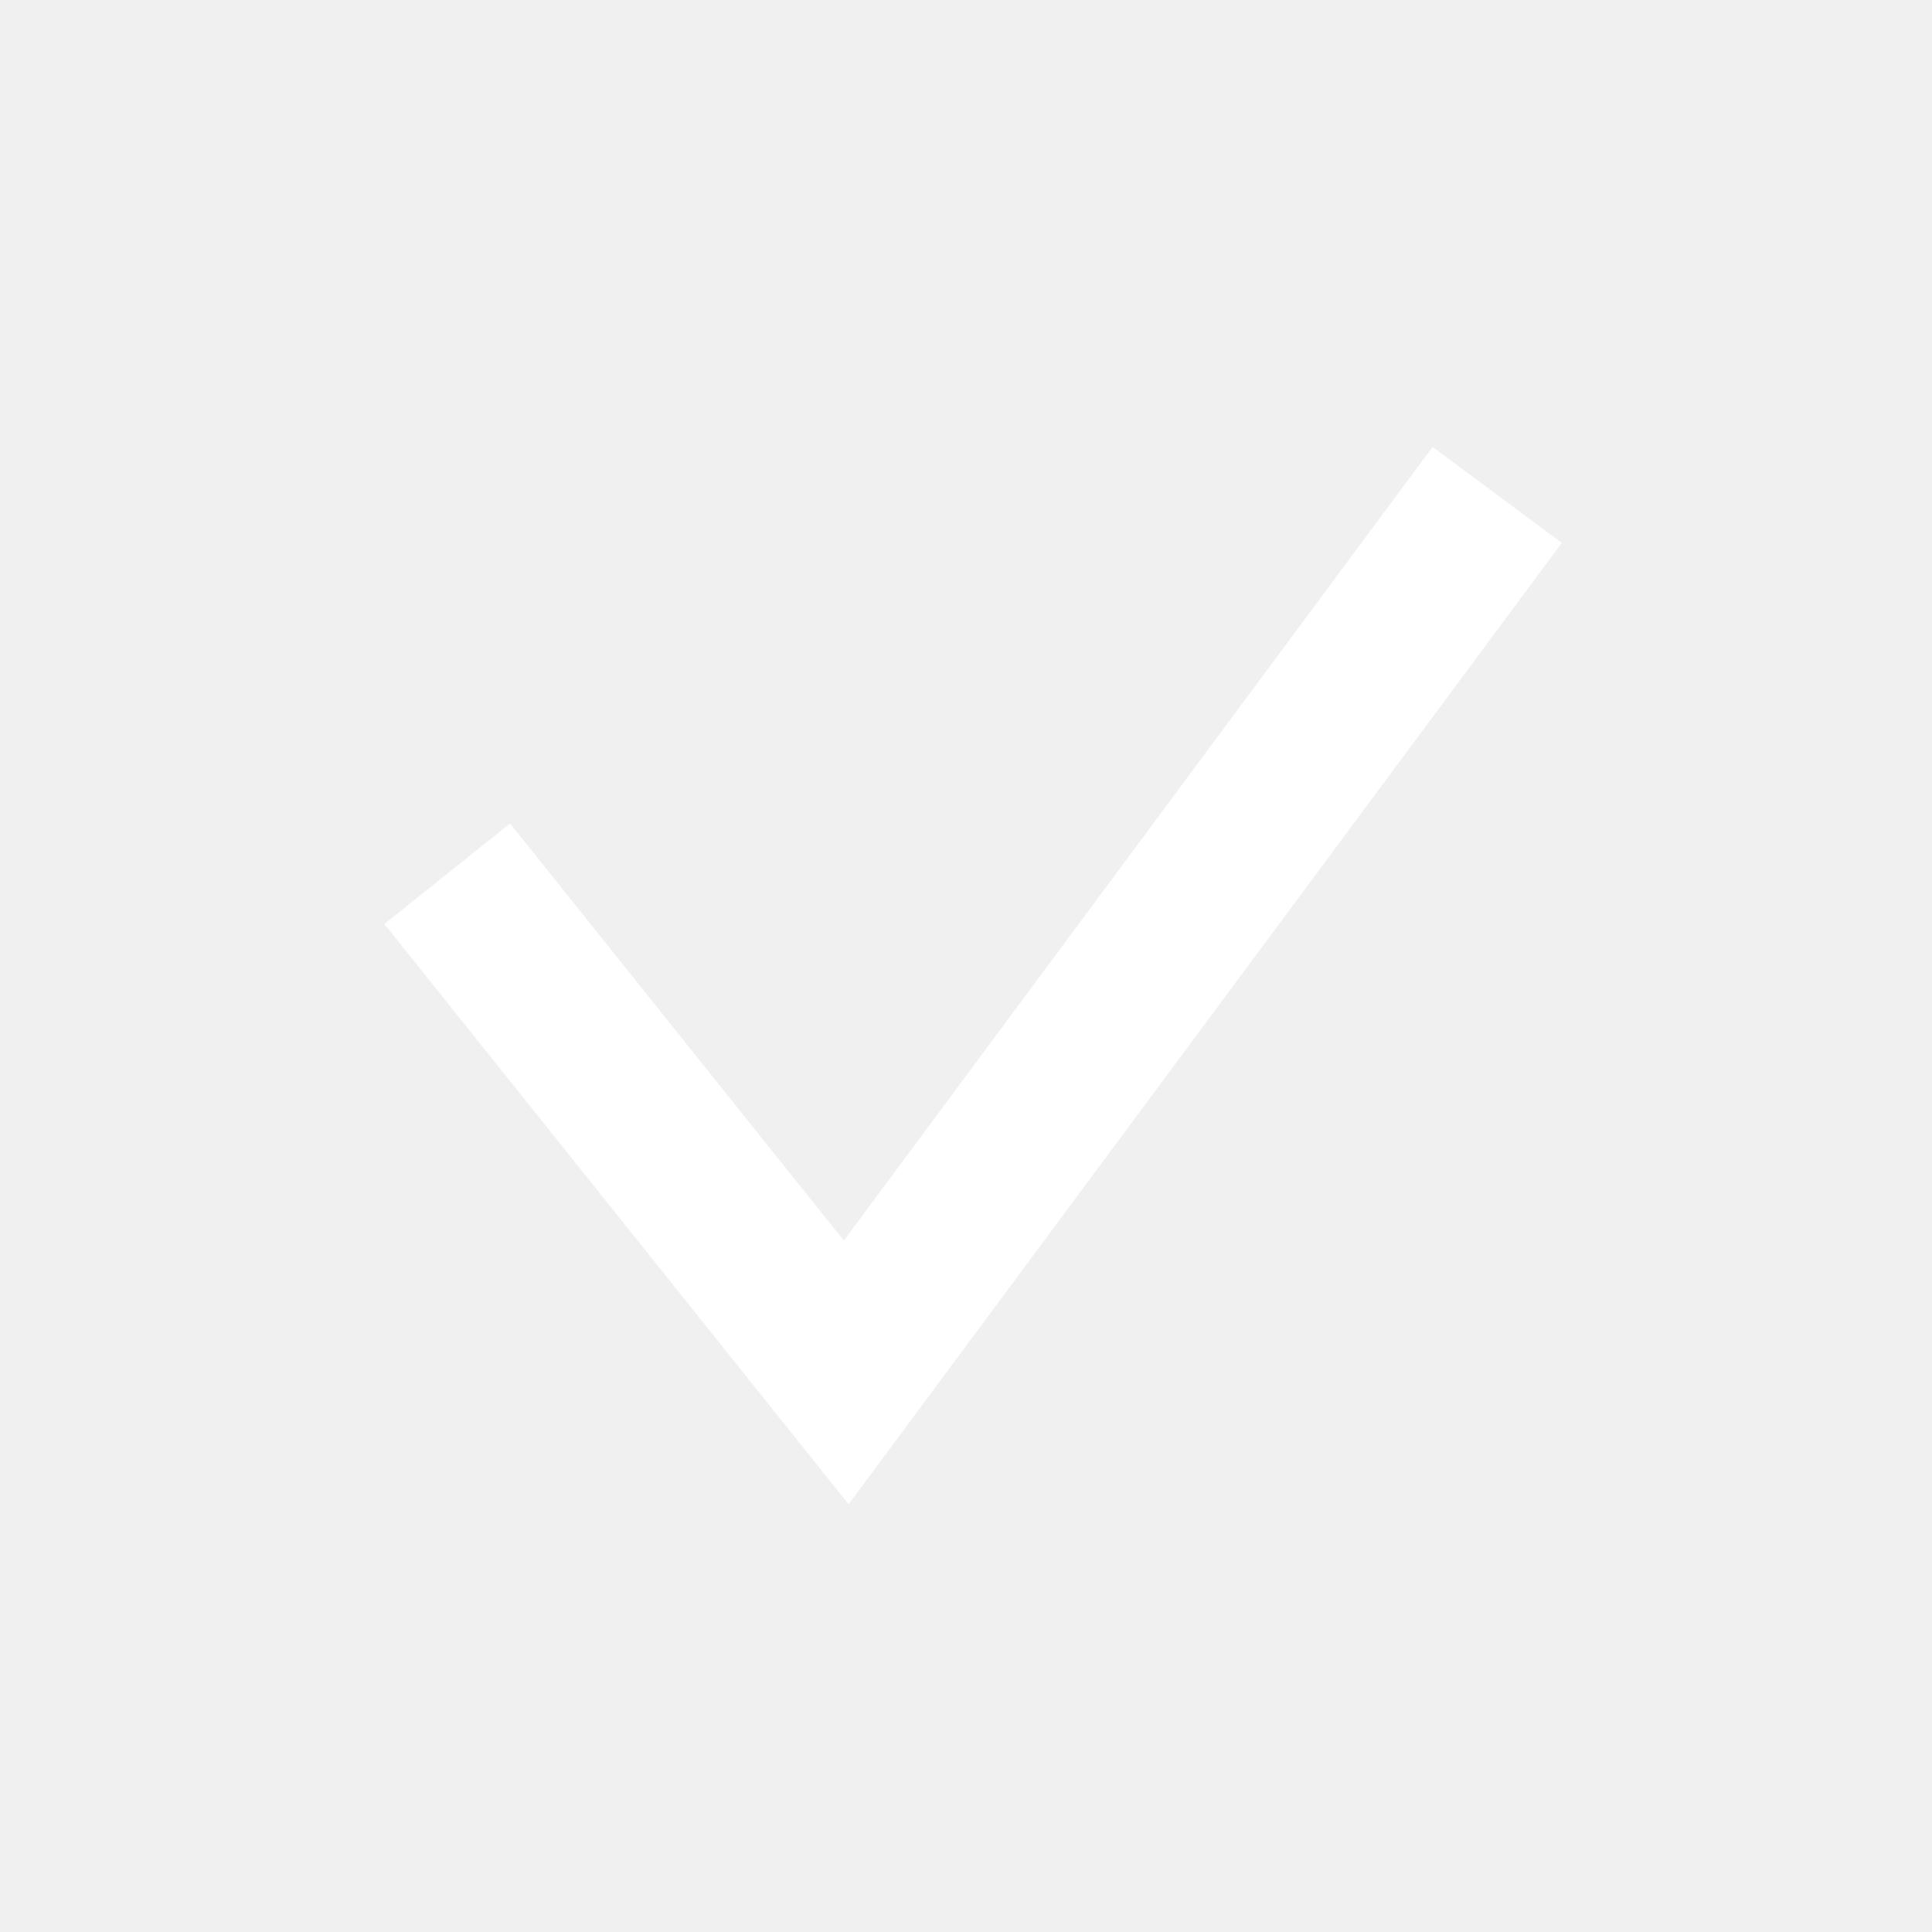
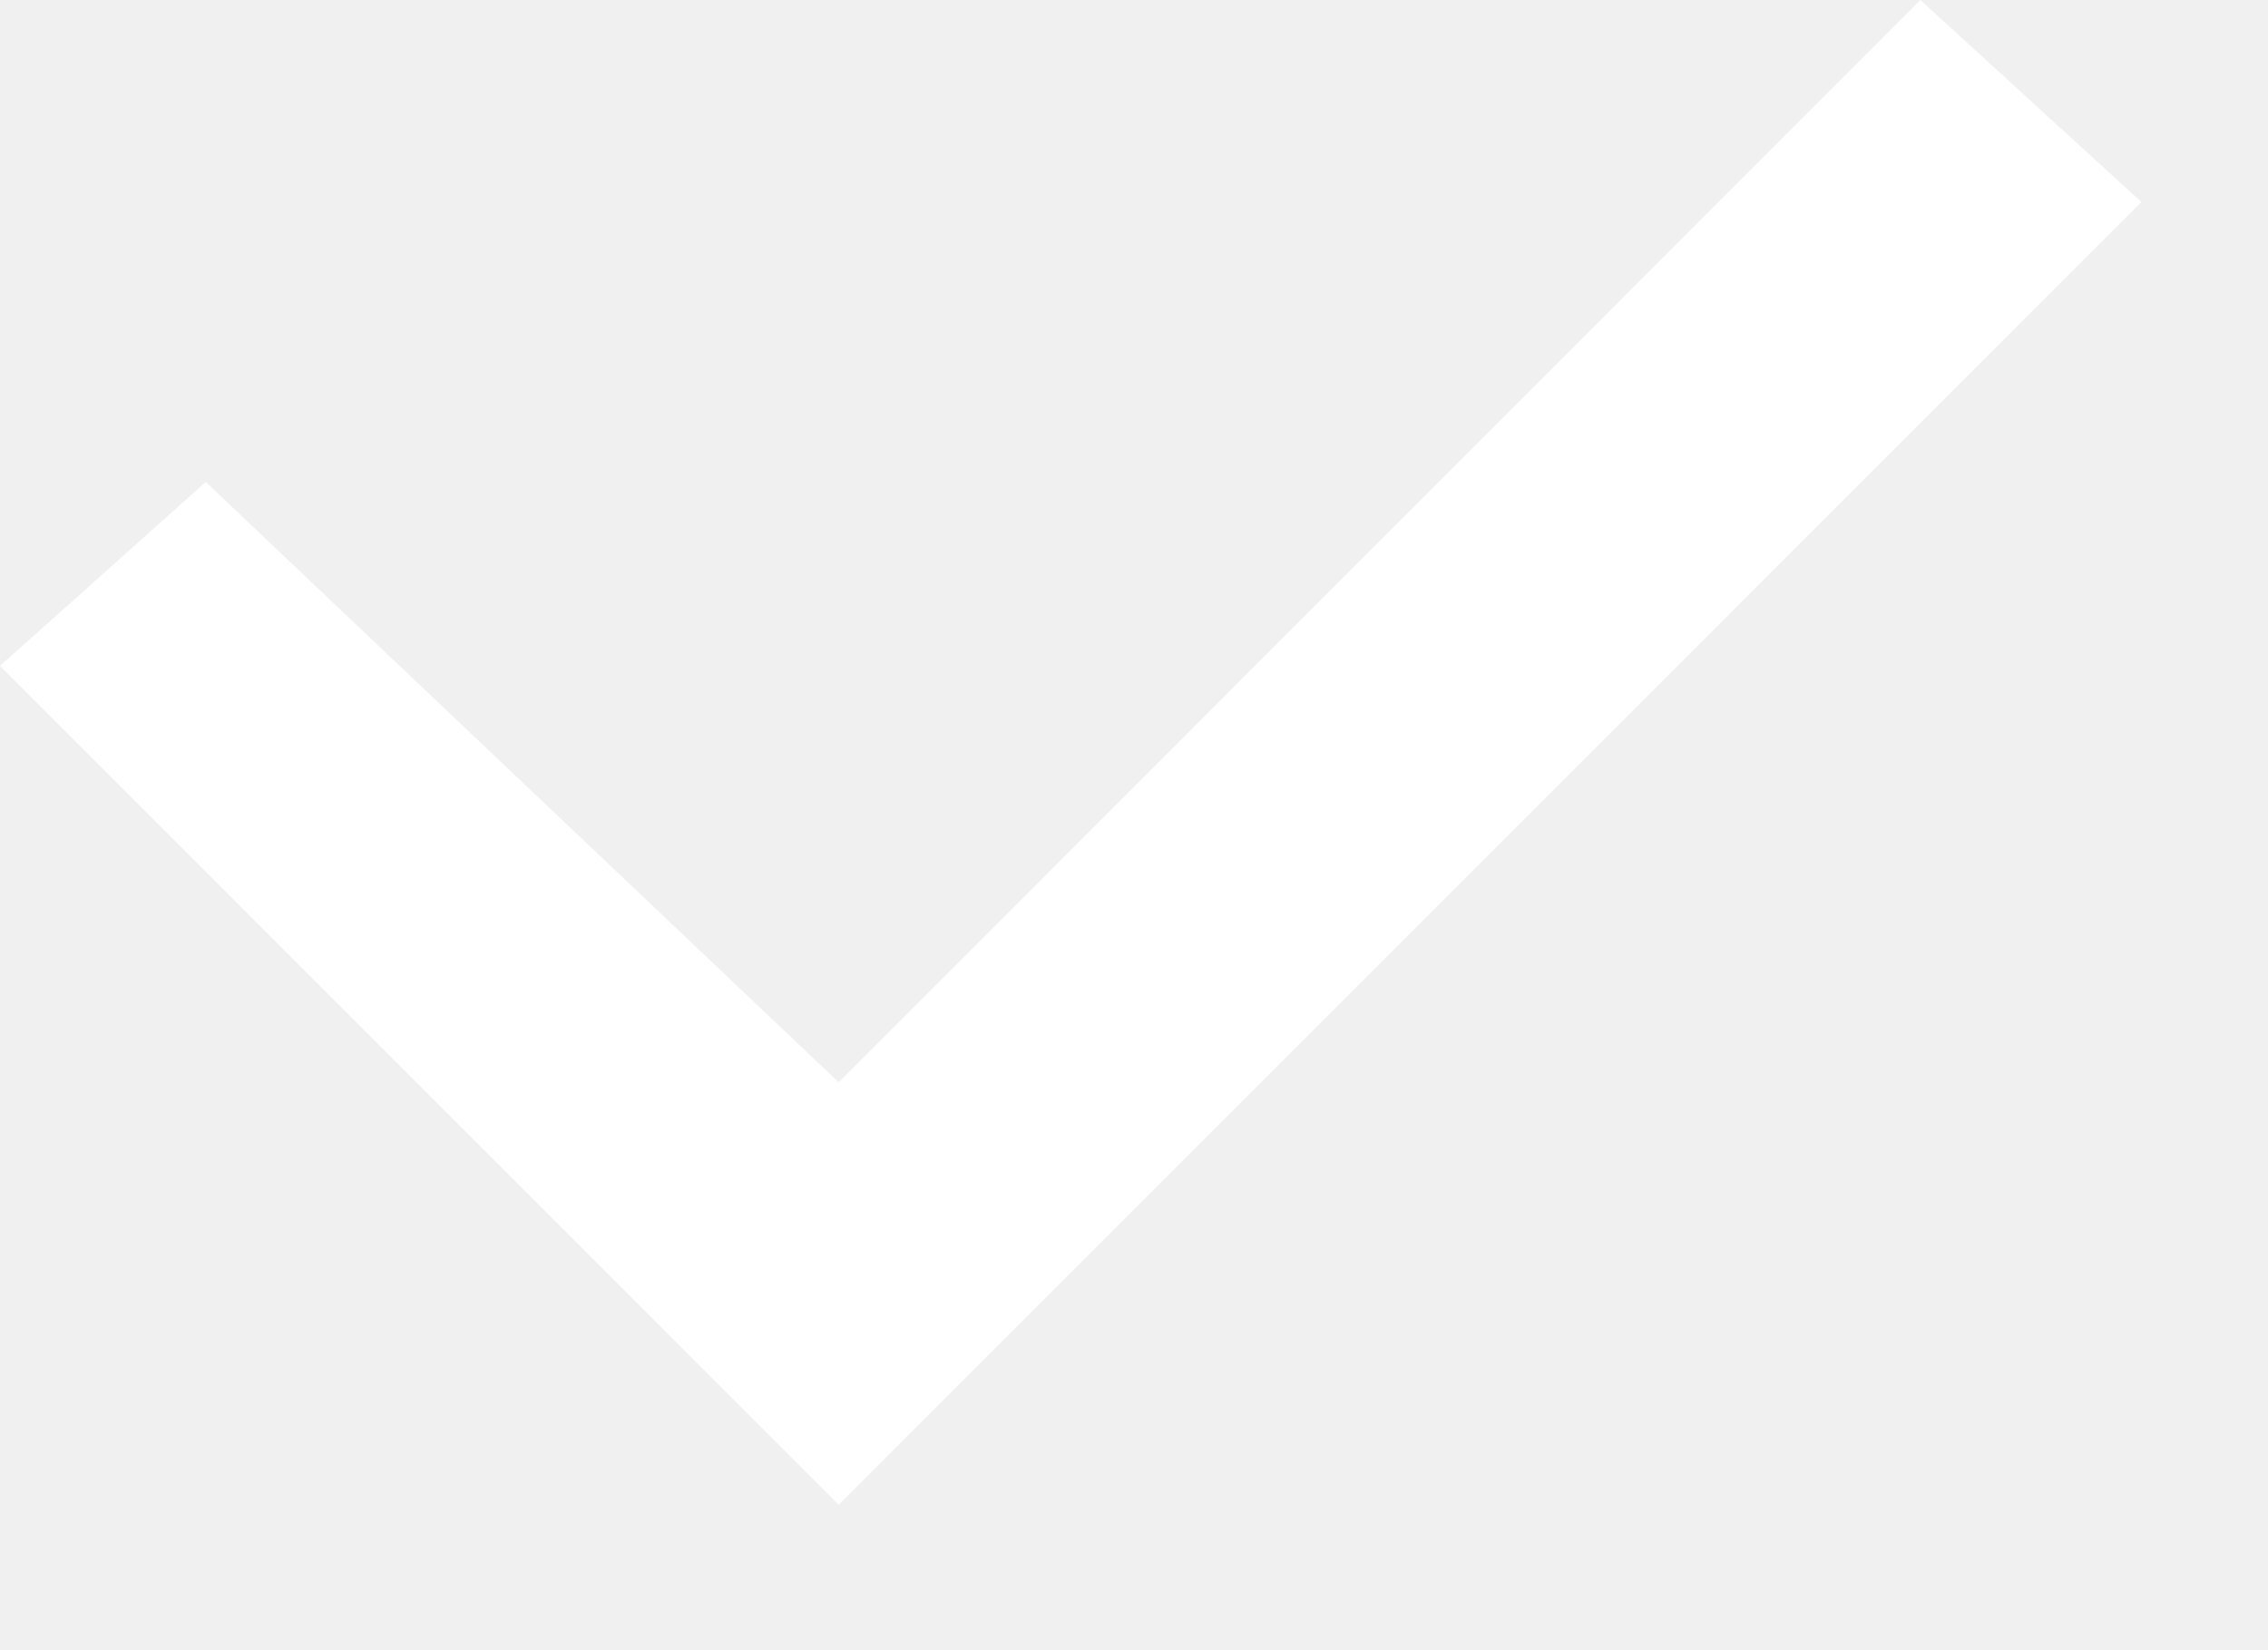
- <svg xmlns="http://www.w3.org/2000/svg" width="18" height="18" viewBox="0 0 18 18">
-   <path fill="#FFF" fill-rule="nonzero" d="M13.347 4.164l1.204.894-6.645 8.957-4.325-5.406 1.171-.937 3.11 3.886z" />
+ <svg xmlns="http://www.w3.org/2000/svg" width="11" height="8" viewBox="0 0 11 8" version="1.1">
+   <g stroke="none" stroke-width="1" fill="none" fill-rule="evenodd">
+     <g transform="translate(-52, -194)" fill="#FFFFFF" fill-rule="nonzero">
+       <g transform="translate(49, 190)">
+         <polygon points="7.068 9.25 3.998 6.338 3 7.23 7.068 11.299 13.386 4.98 12.314 4">
+ 				</polygon>
+       </g>
+     </g>
+   </g>
</svg>
